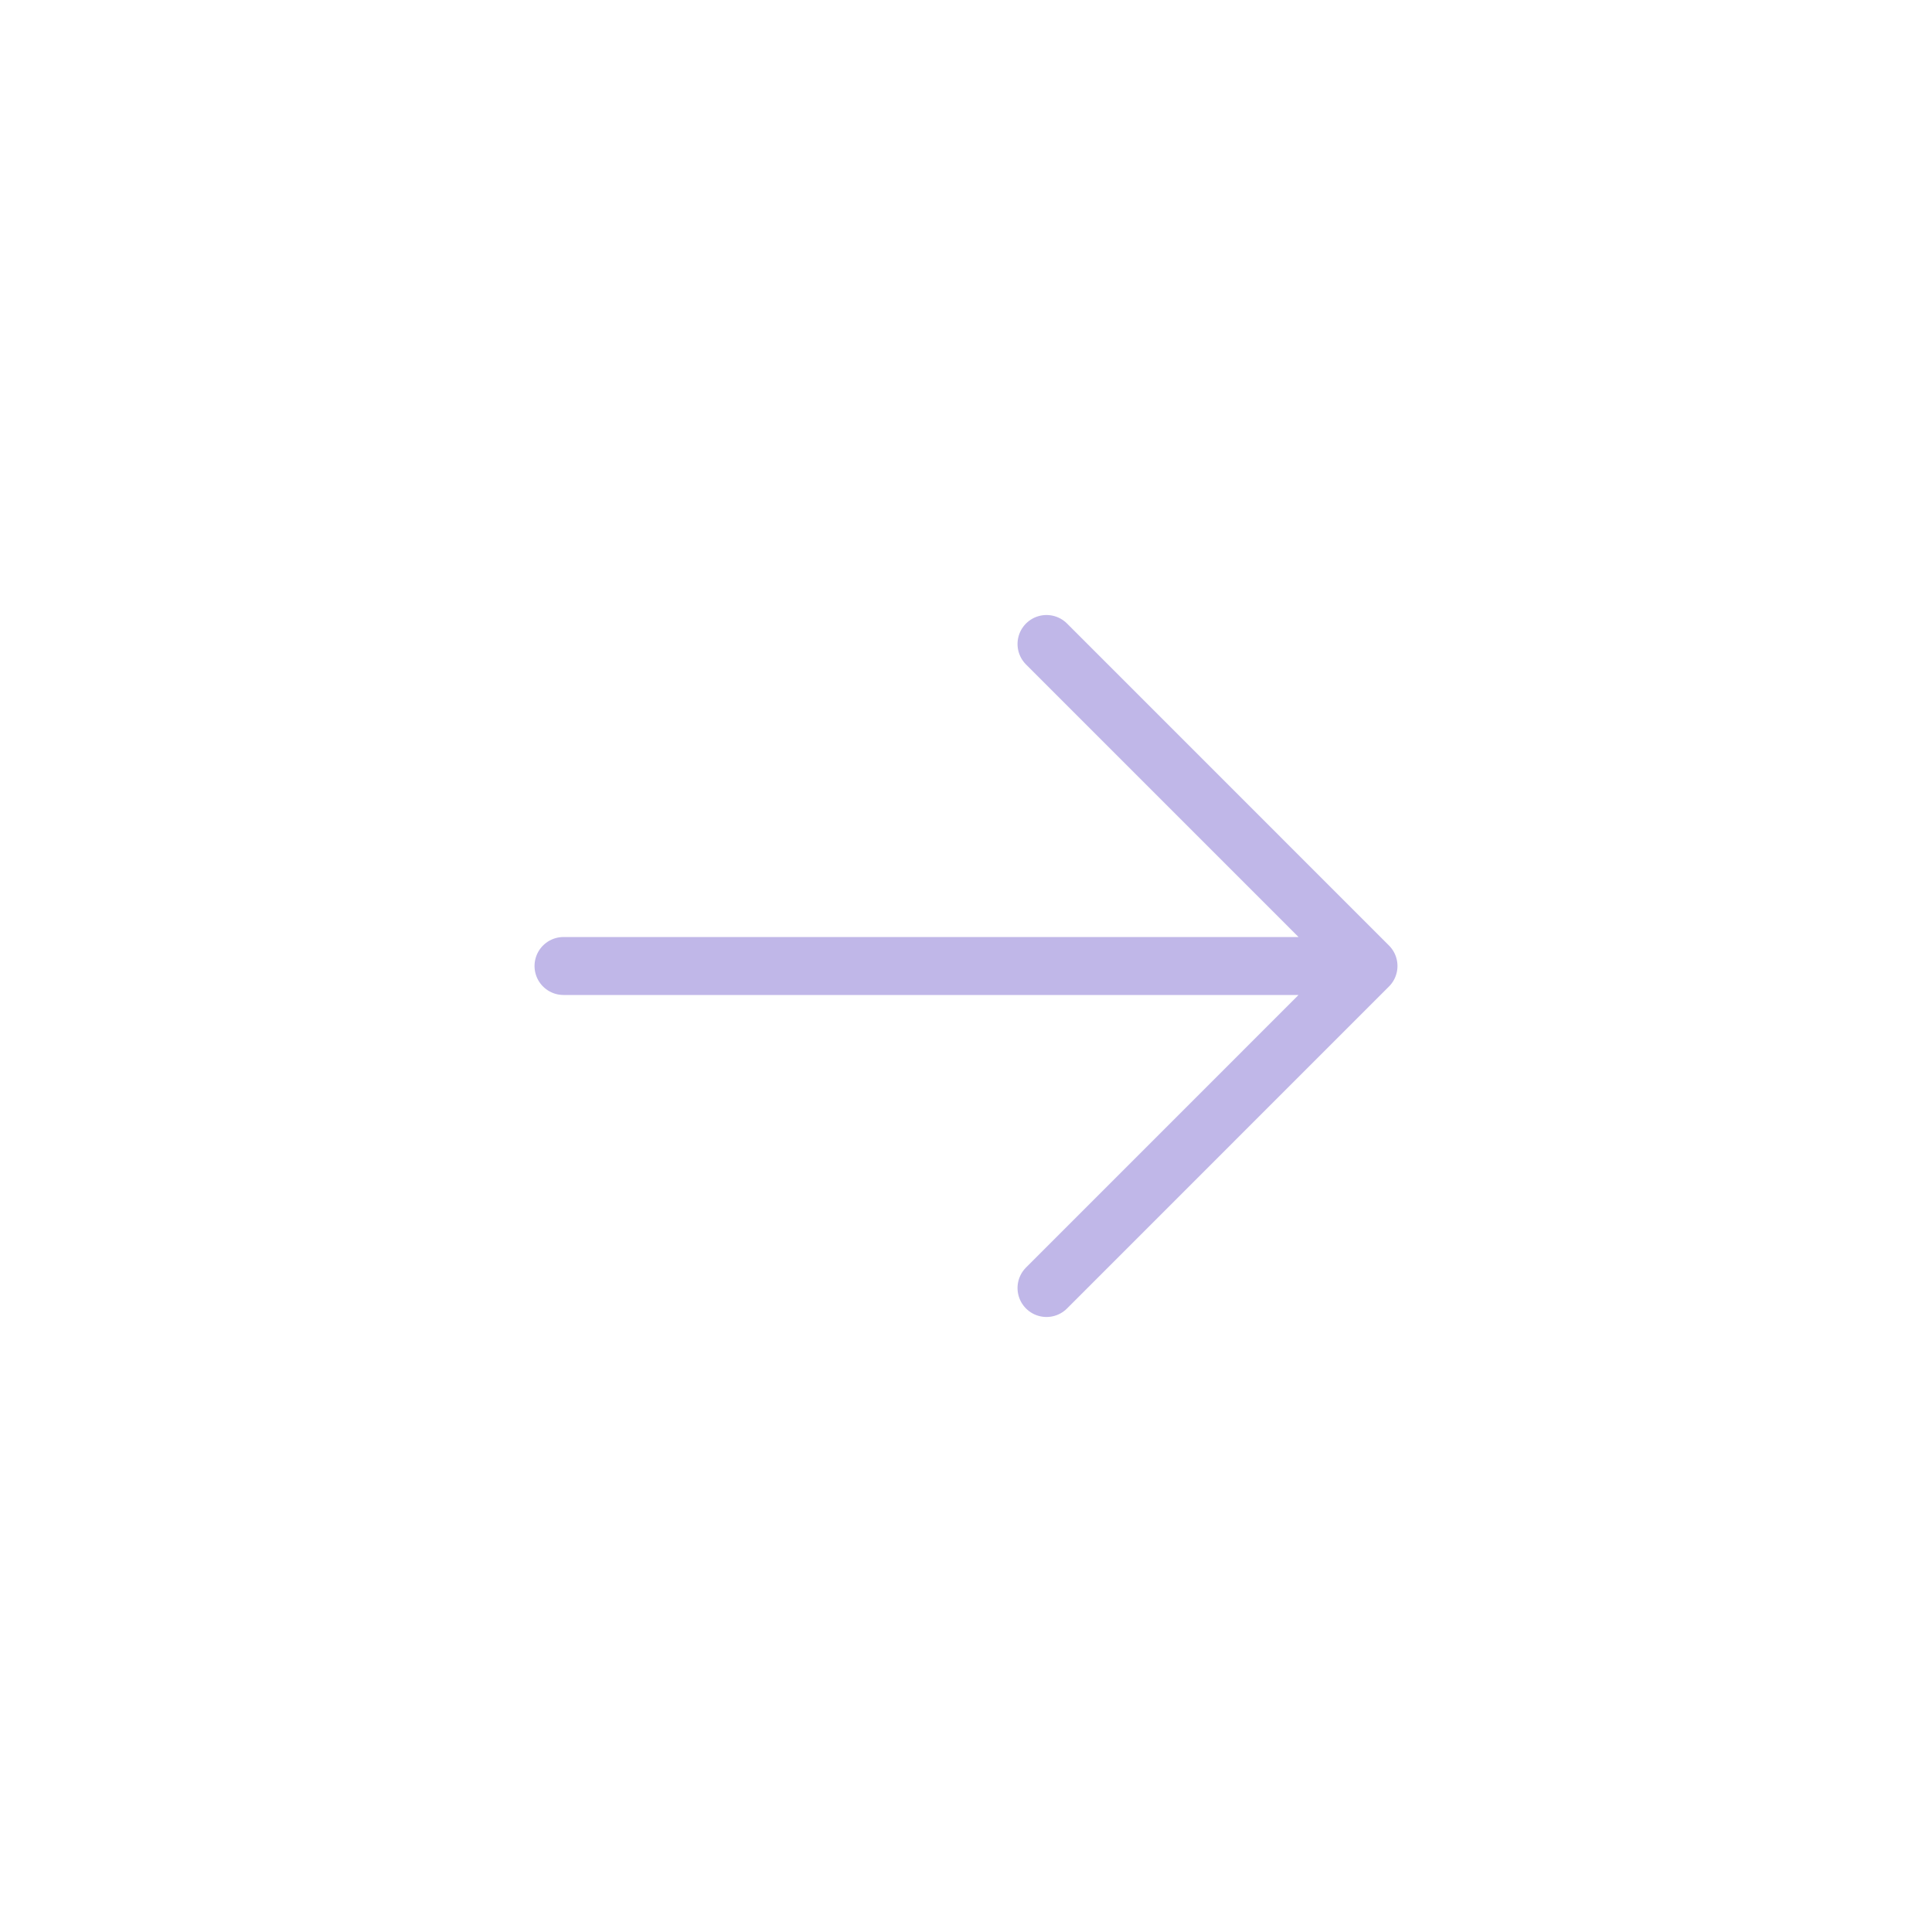
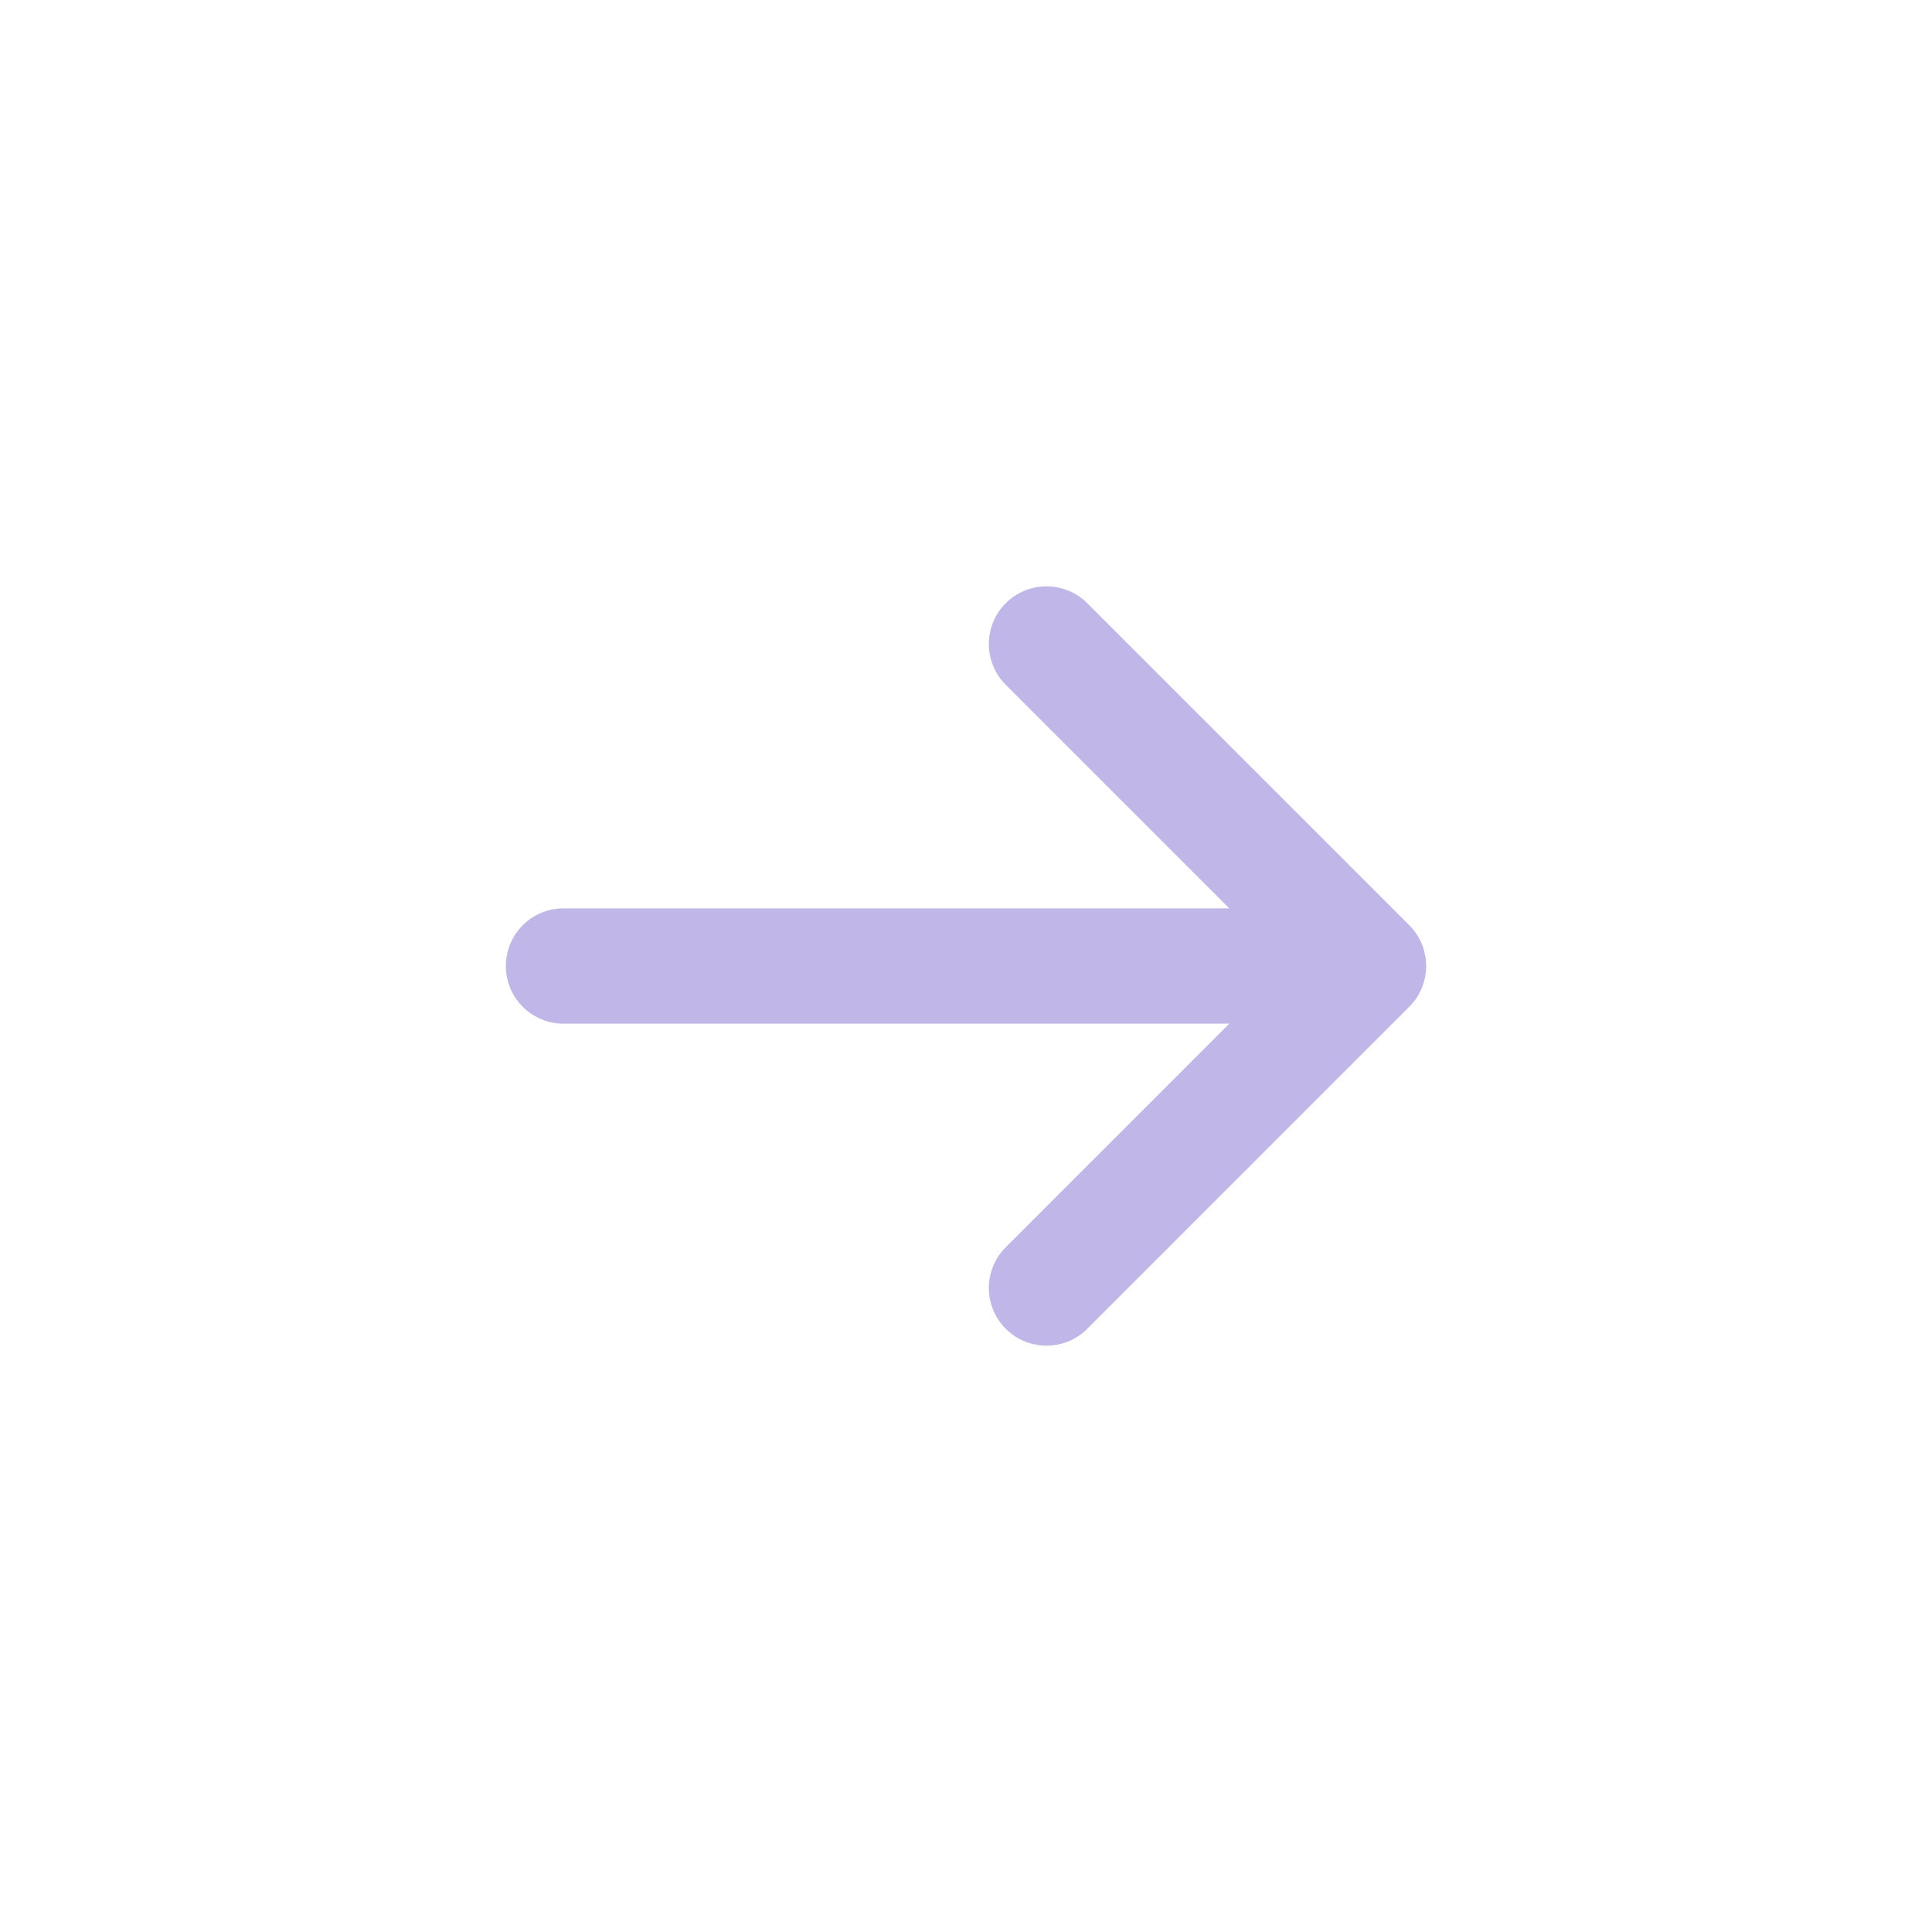
- <svg xmlns="http://www.w3.org/2000/svg" width="100" height="100" viewBox="0 0 100 100" fill="none">
+ <svg xmlns="http://www.w3.org/2000/svg" width="67" height="67" viewBox="0 0 67 67" fill="none">
  <g id="outline / arrow-small-right">
-     <path id="shape" d="M70.833 50L29.167 50M70.833 50L54.167 66.667M70.833 50L54.167 33.333" stroke="#C0B7E8" stroke-width="3" stroke-linecap="round" stroke-linejoin="round" />
+     <path id="shape" d="M47.458 33.5L19.542 33.5M47.458 33.5L36.292 44.667M47.458 33.5L36.292 22.333" stroke="#C0B7E8" stroke-width="4" stroke-linecap="round" stroke-linejoin="round" />
  </g>
</svg>
